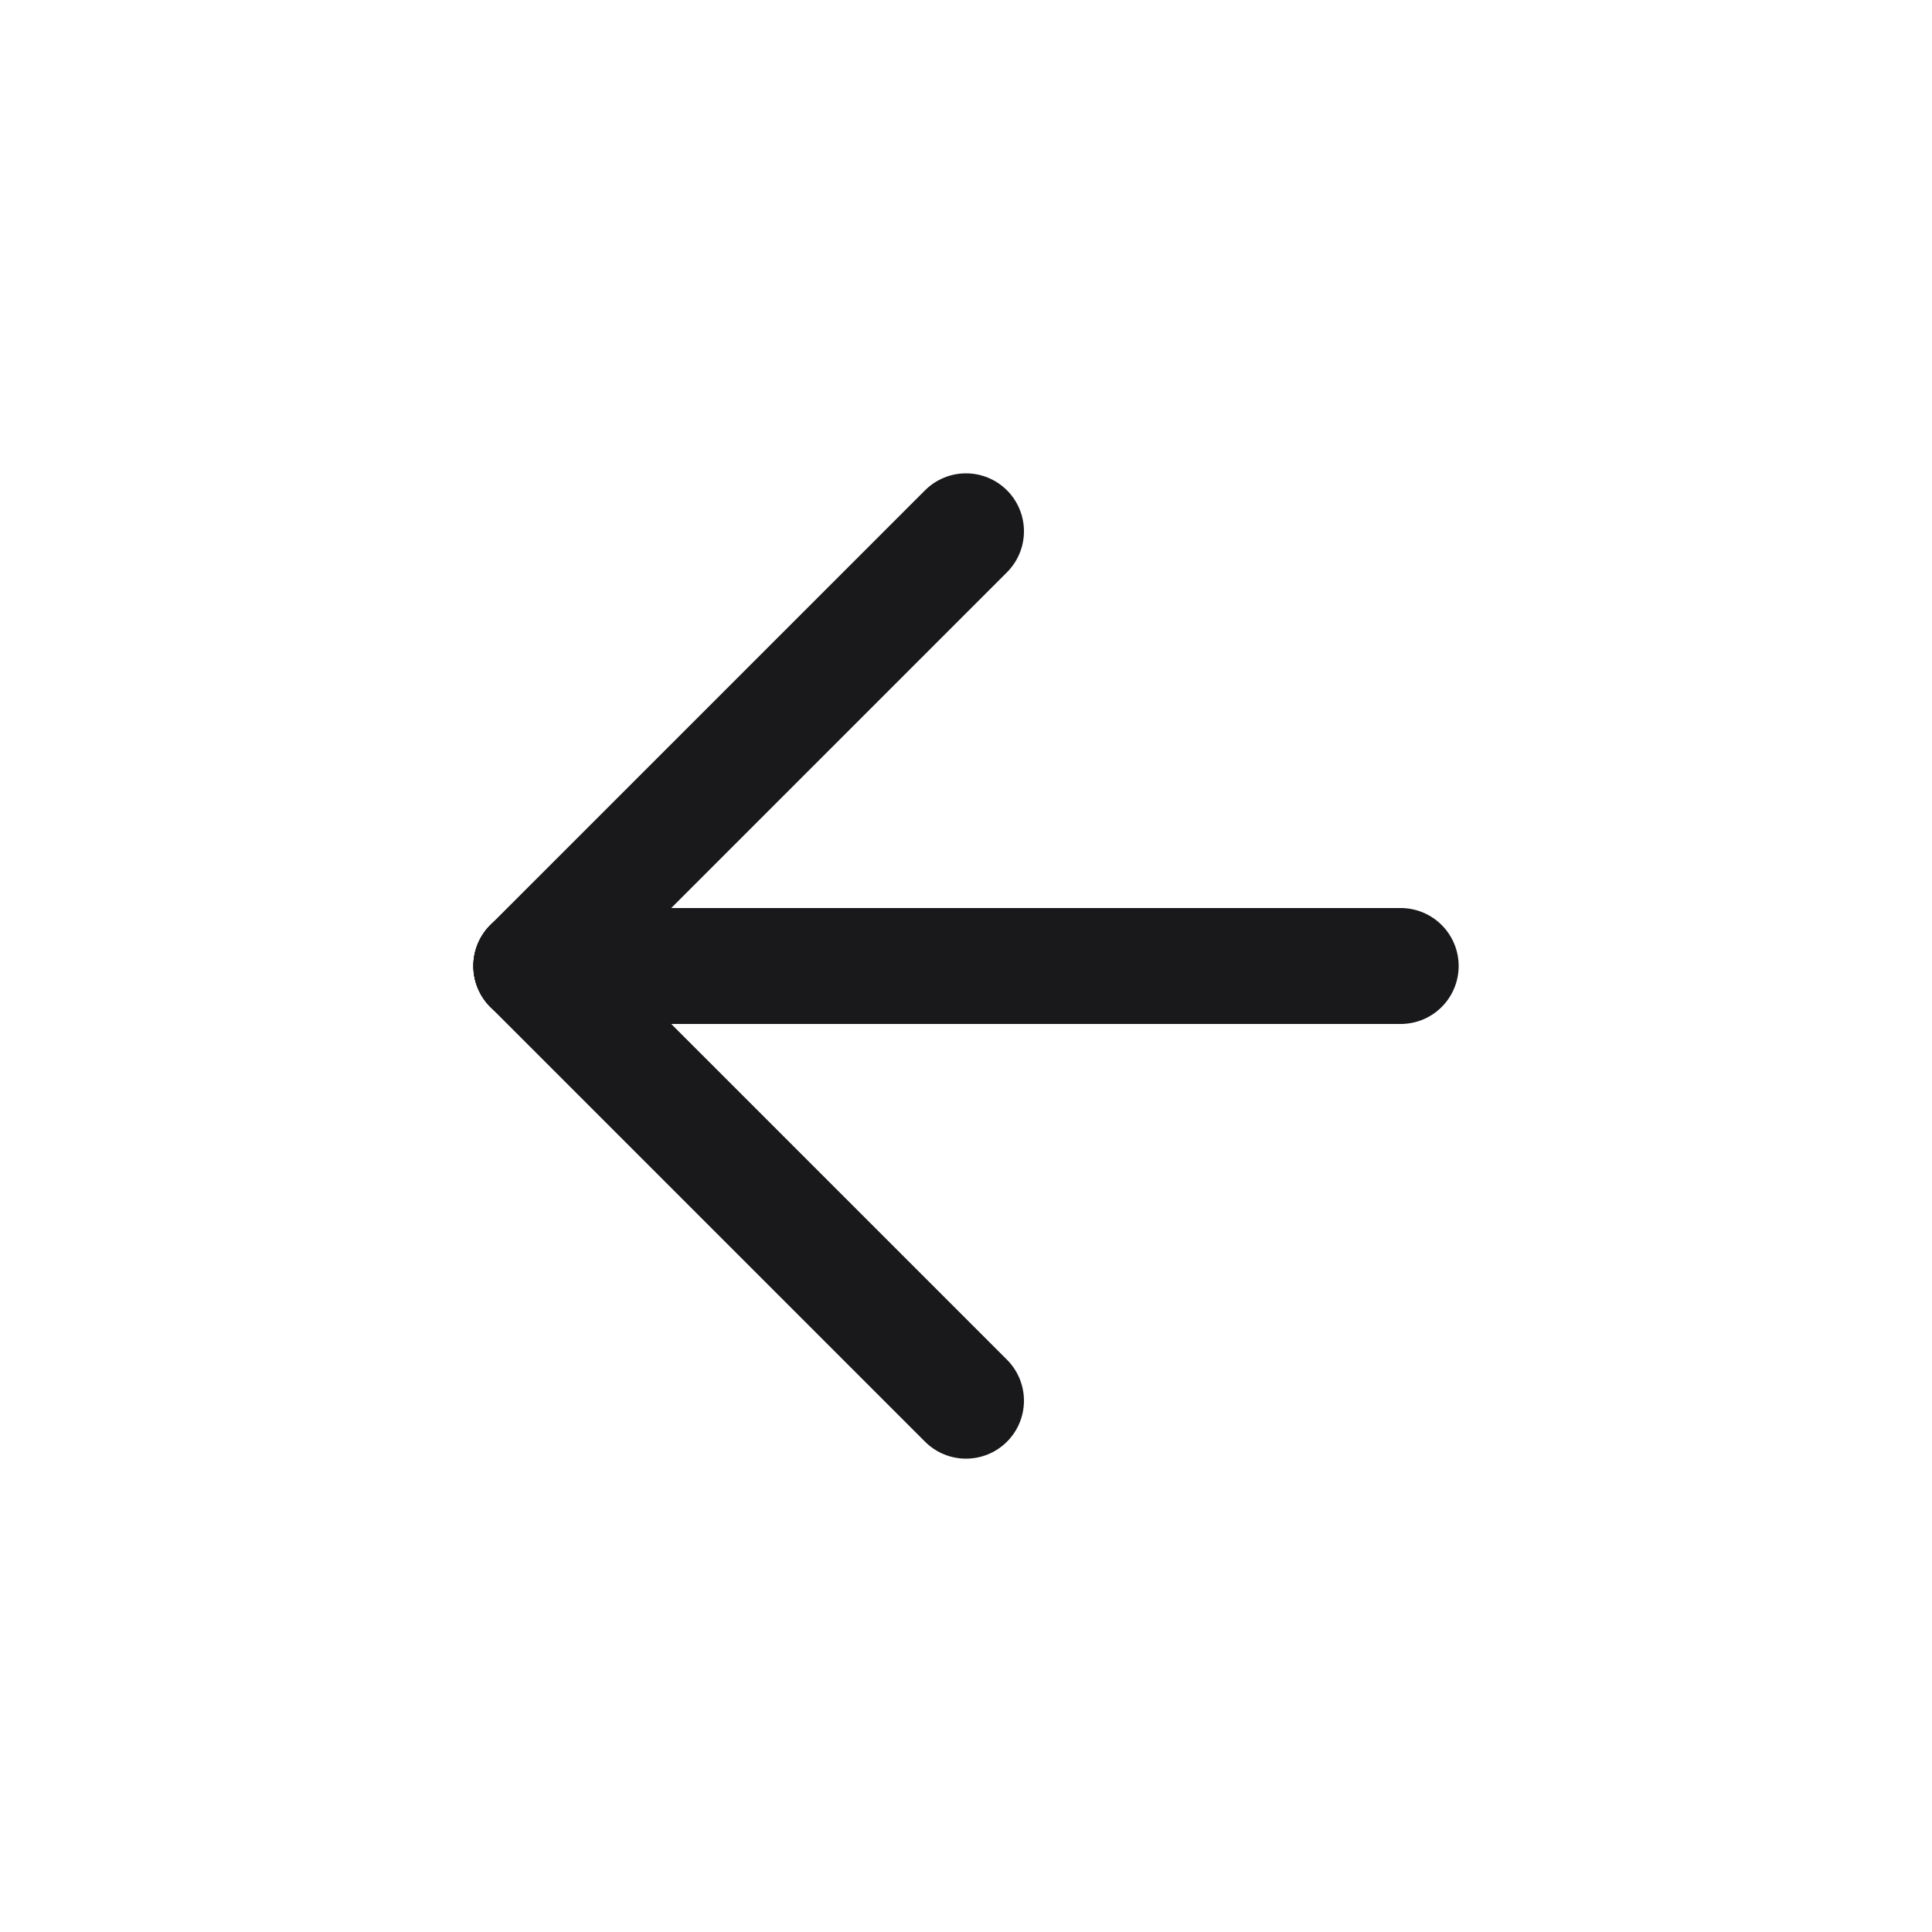
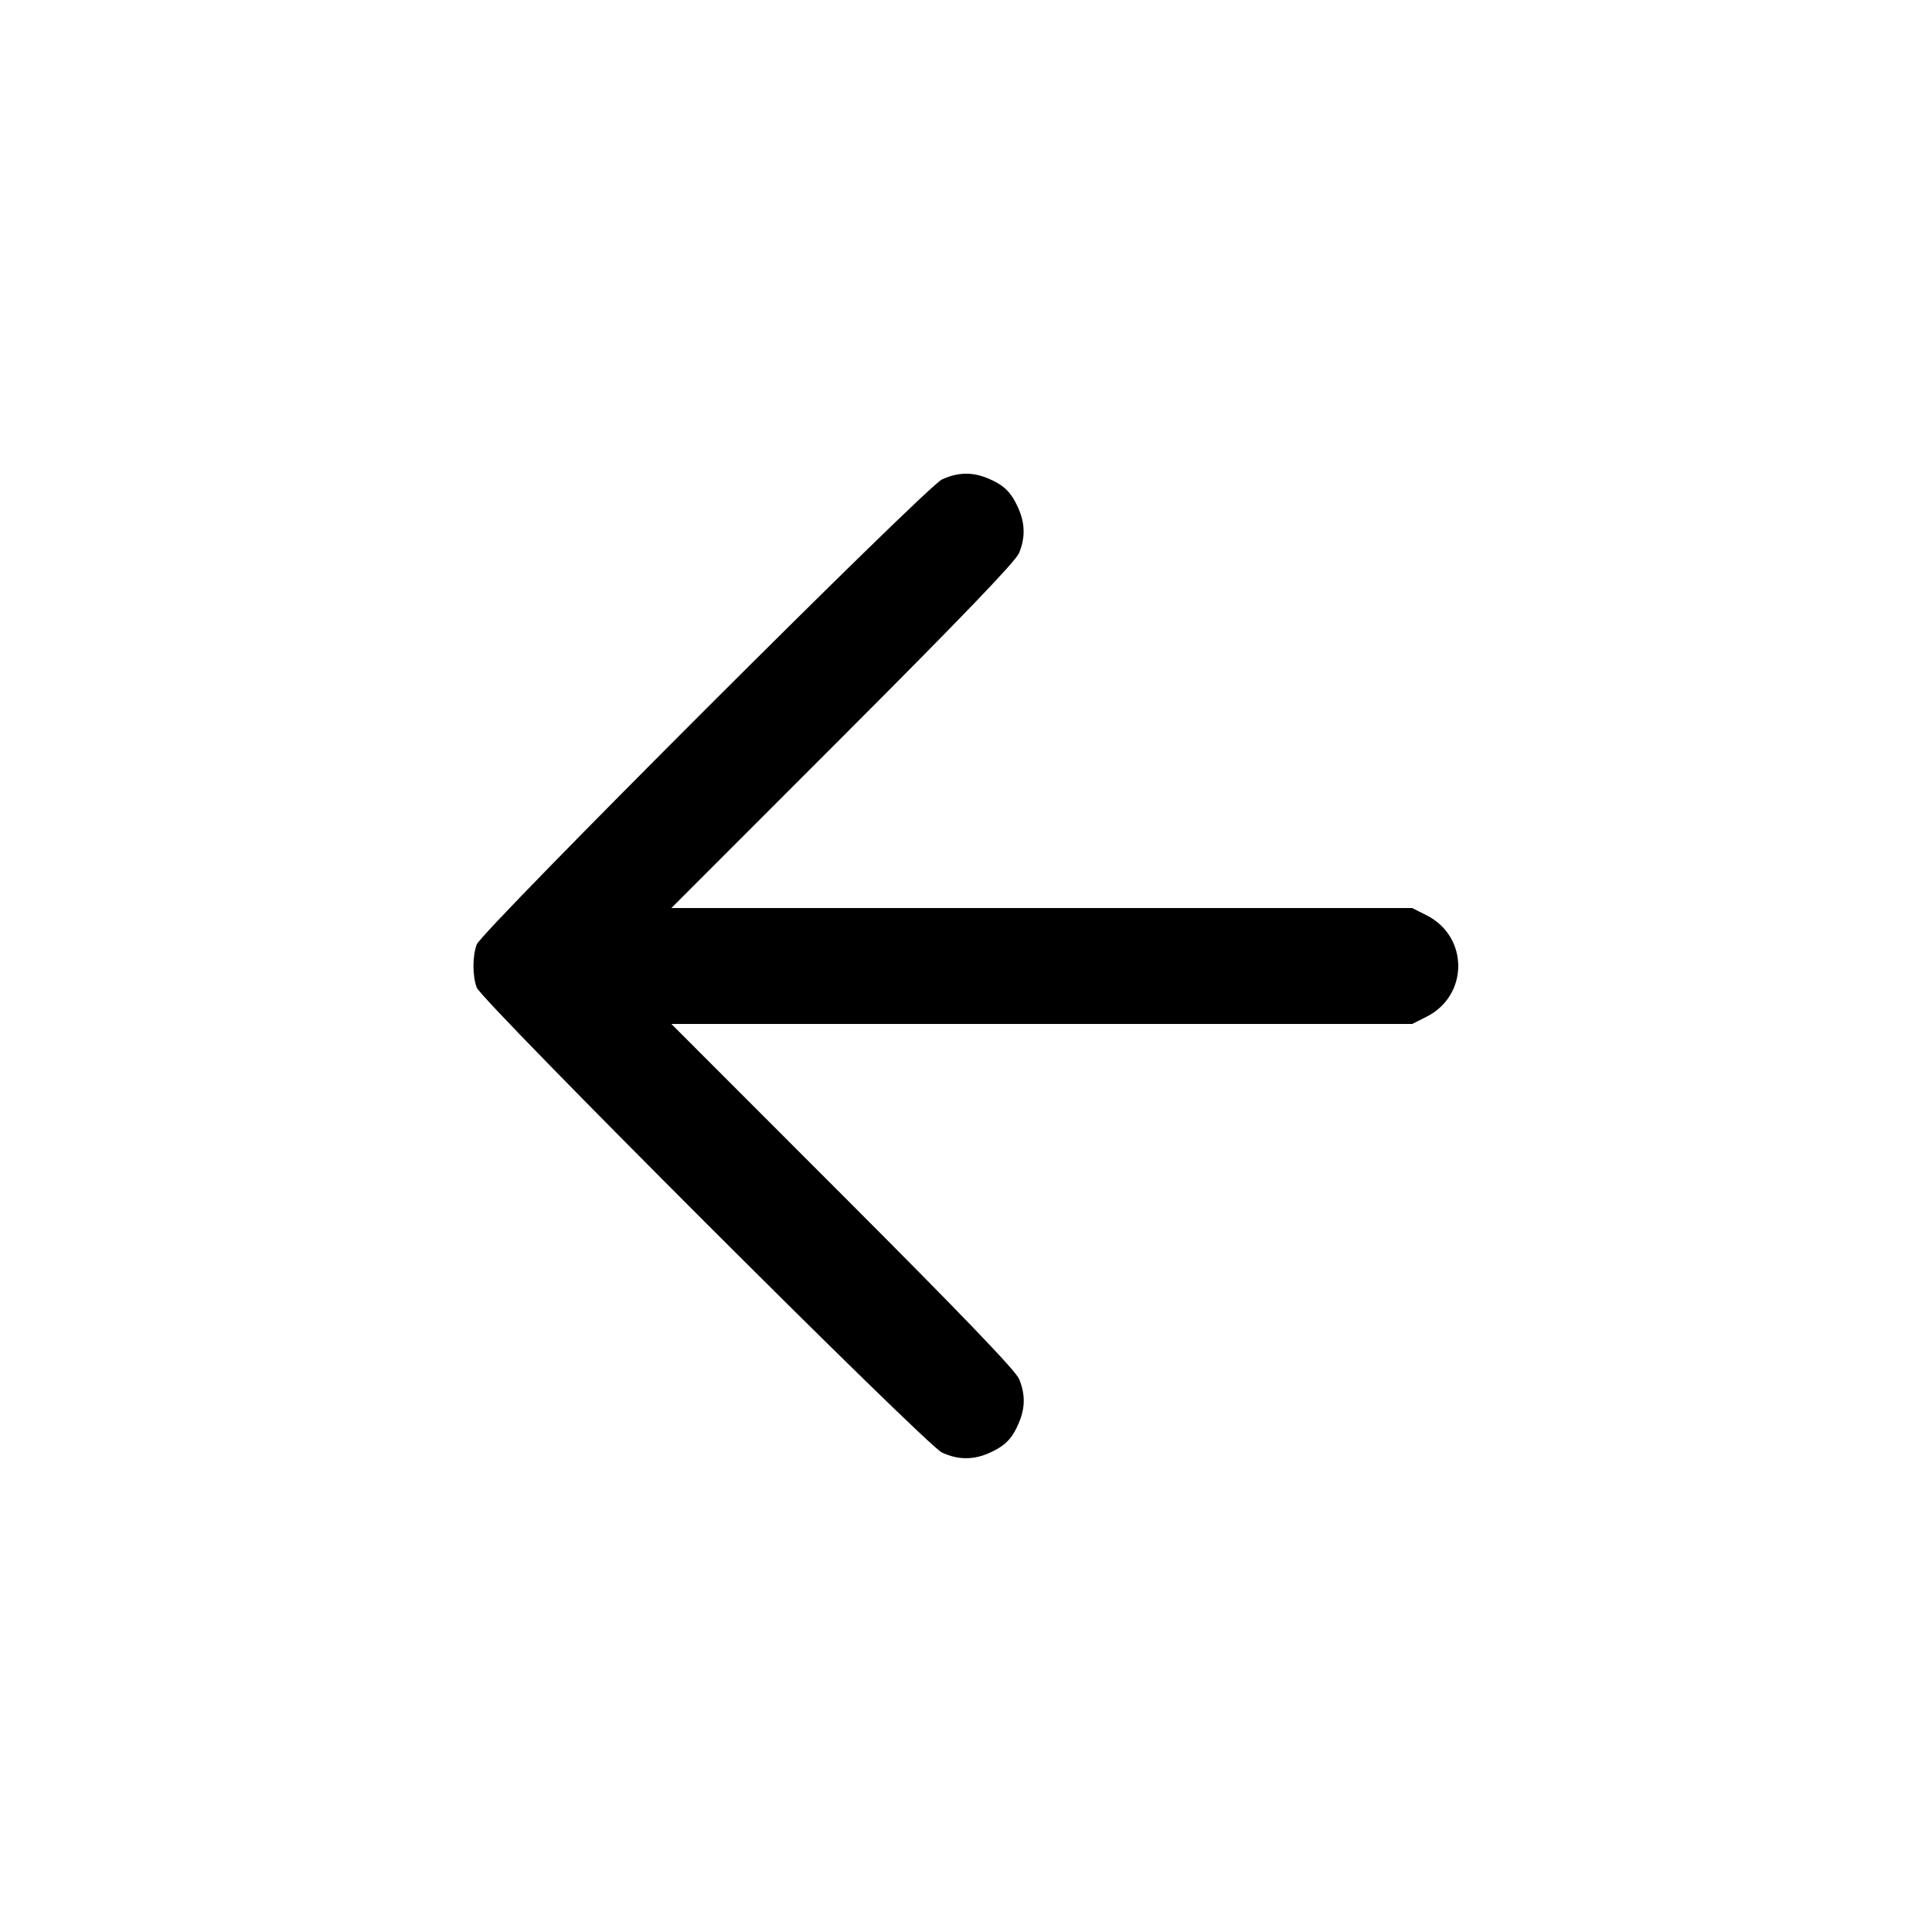
<svg xmlns="http://www.w3.org/2000/svg" width="20" height="20" viewBox="0 0 20 20" fill="none">
-   <path d="M14.5 10H5.5" stroke="#19191C" stroke-width="1.2" stroke-linecap="round" />
-   <path d="M10 5.5L5.5 10" stroke="#19191C" stroke-width="1.2" stroke-linecap="round" />
-   <path d="M10 14.5L5.5 10" stroke="#19191C" stroke-width="1.2" stroke-linecap="round" />
+   <path d="M9.750 4.964 C 9.584 5.042,4.987 9.637,4.935 9.777 C 4.890 9.897,4.890 10.103,4.935 10.223 C 4.987 10.363,9.584 14.958,9.750 15.036 C 9.918 15.115,10.080 15.115,10.250 15.037 C 10.409 14.964,10.480 14.890,10.549 14.725 C 10.614 14.569,10.614 14.431,10.549 14.274 C 10.513 14.188,9.951 13.603,8.724 12.375 L 6.950 10.600 10.785 10.600 L 14.619 10.600 14.768 10.525 C 15.205 10.304,15.205 9.696,14.768 9.475 L 14.619 9.400 10.785 9.400 L 6.950 9.400 8.724 7.625 C 9.951 6.397,10.513 5.812,10.549 5.726 C 10.616 5.563,10.612 5.414,10.537 5.250 C 10.464 5.091,10.390 5.020,10.225 4.951 C 10.063 4.884,9.913 4.888,9.750 4.964 " stroke="none" fill-rule="evenodd" fill="black" />
</svg>
